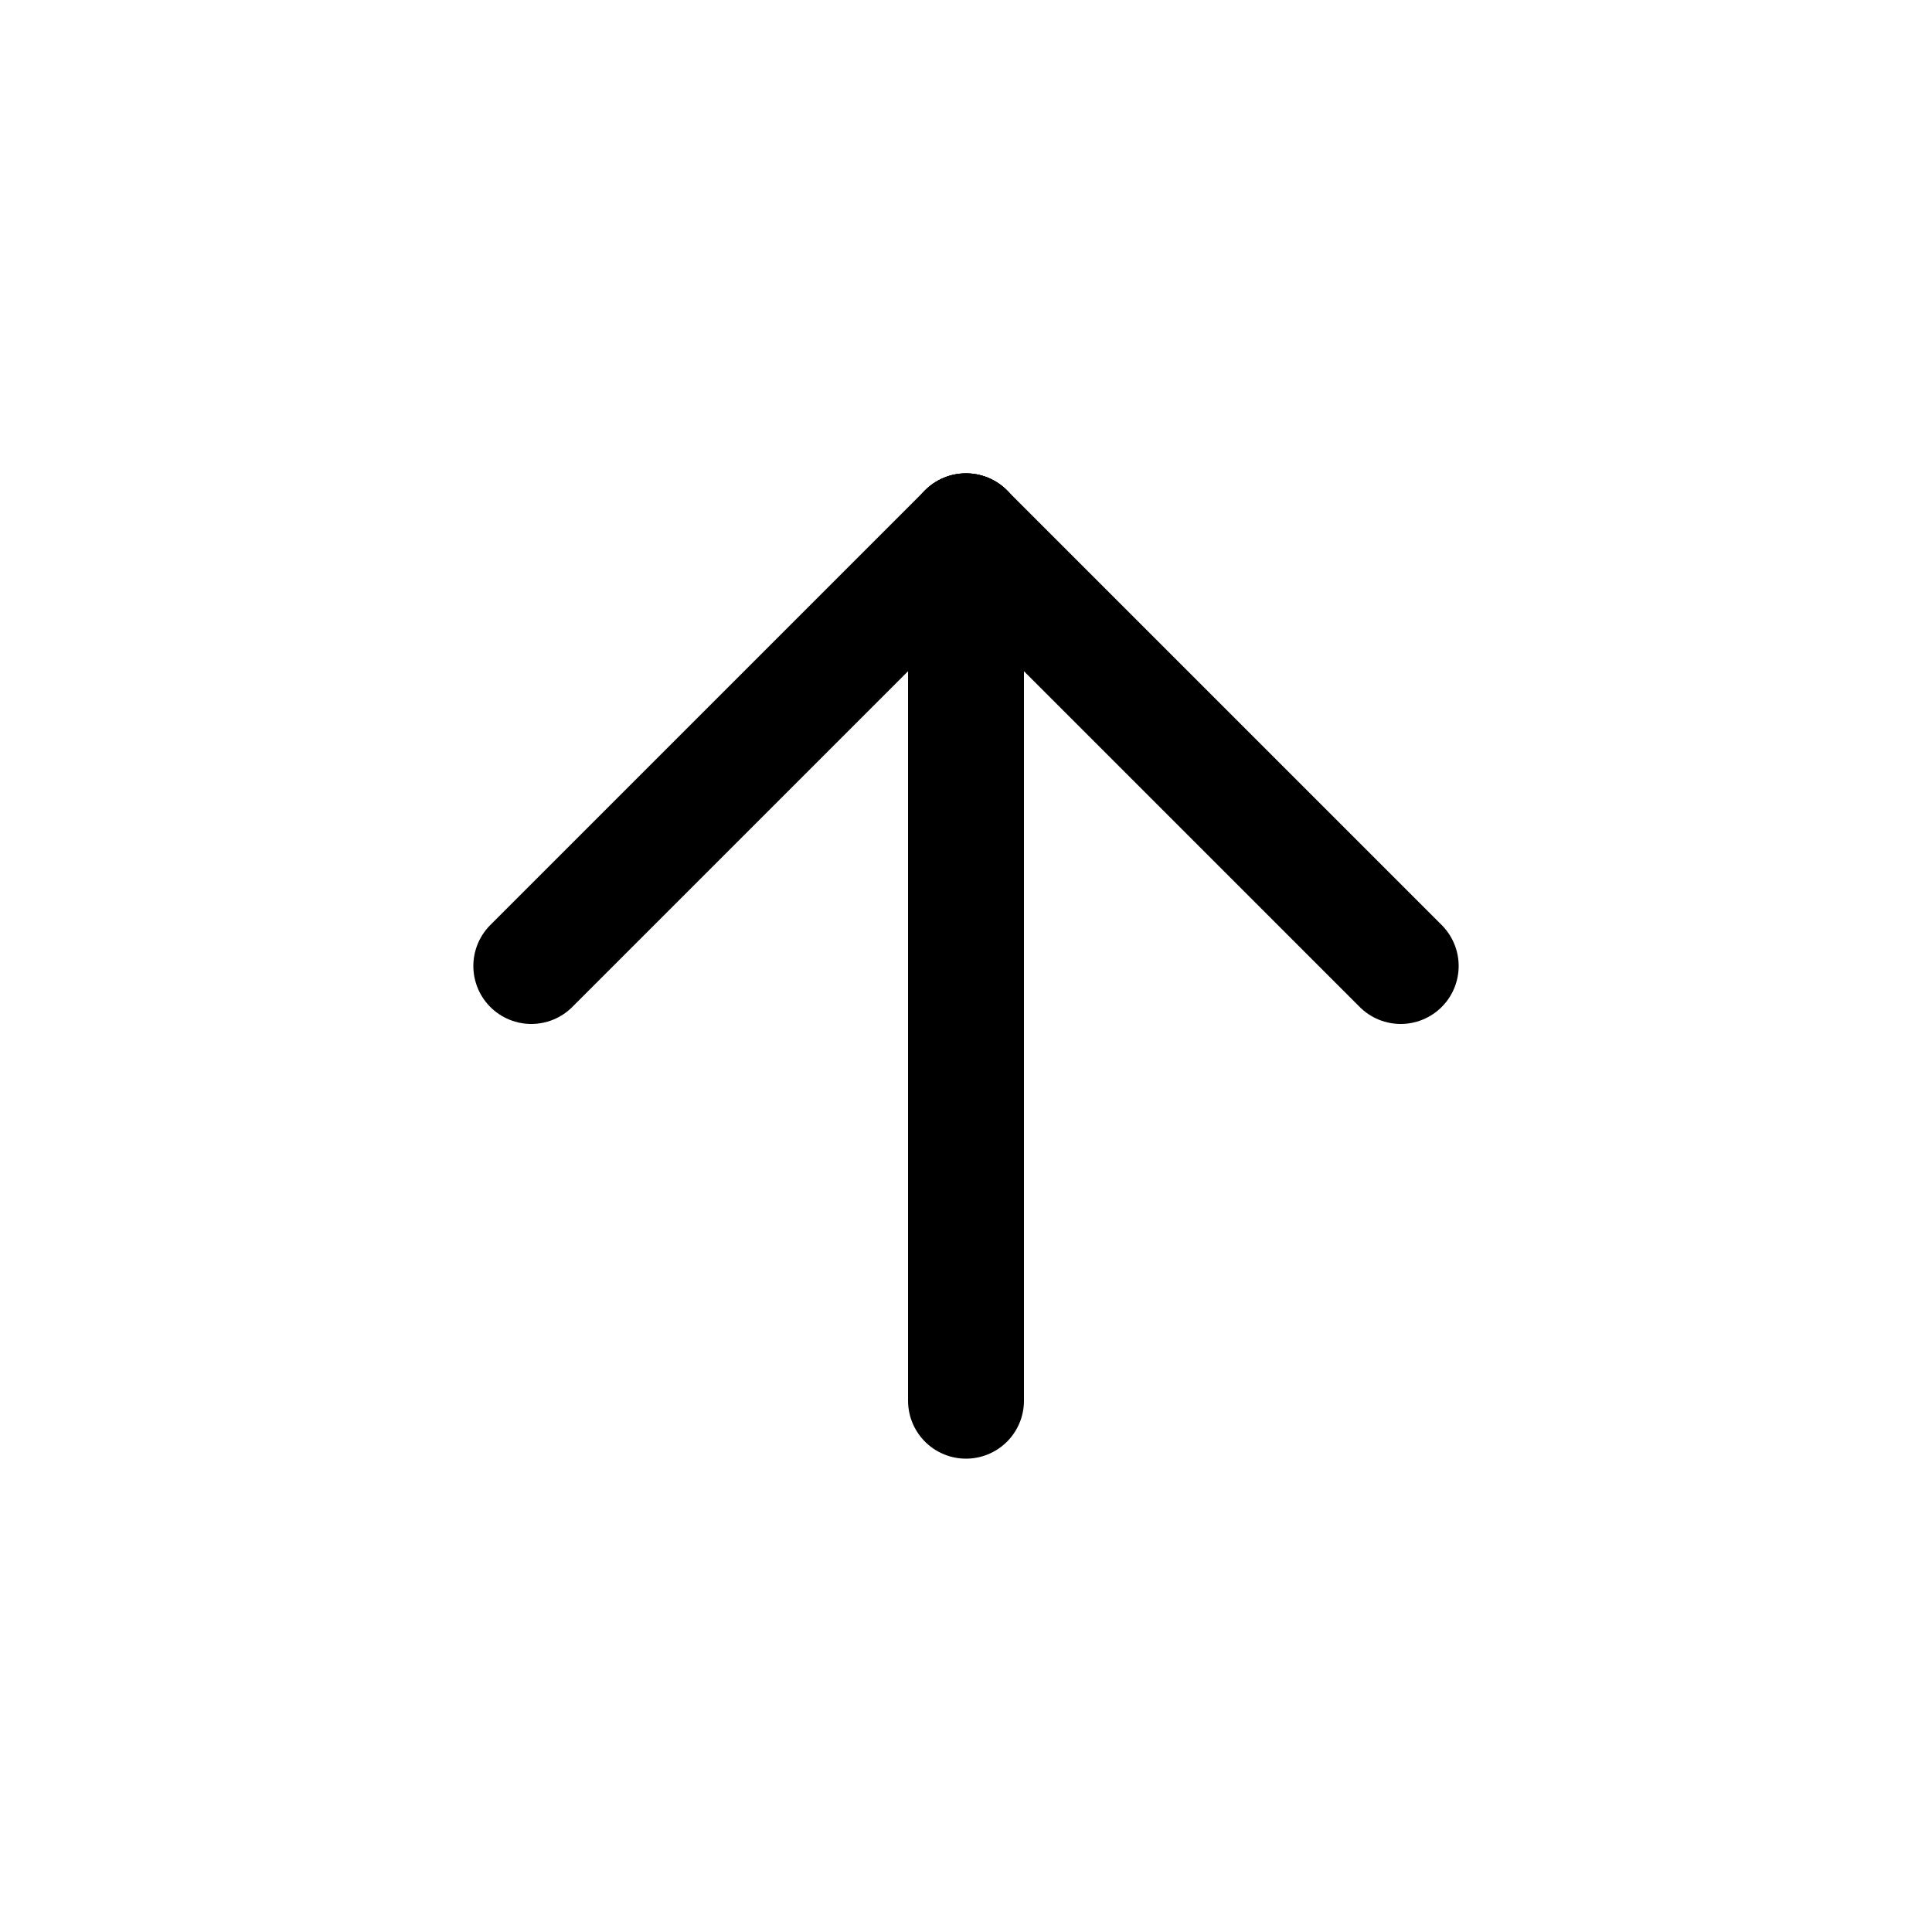
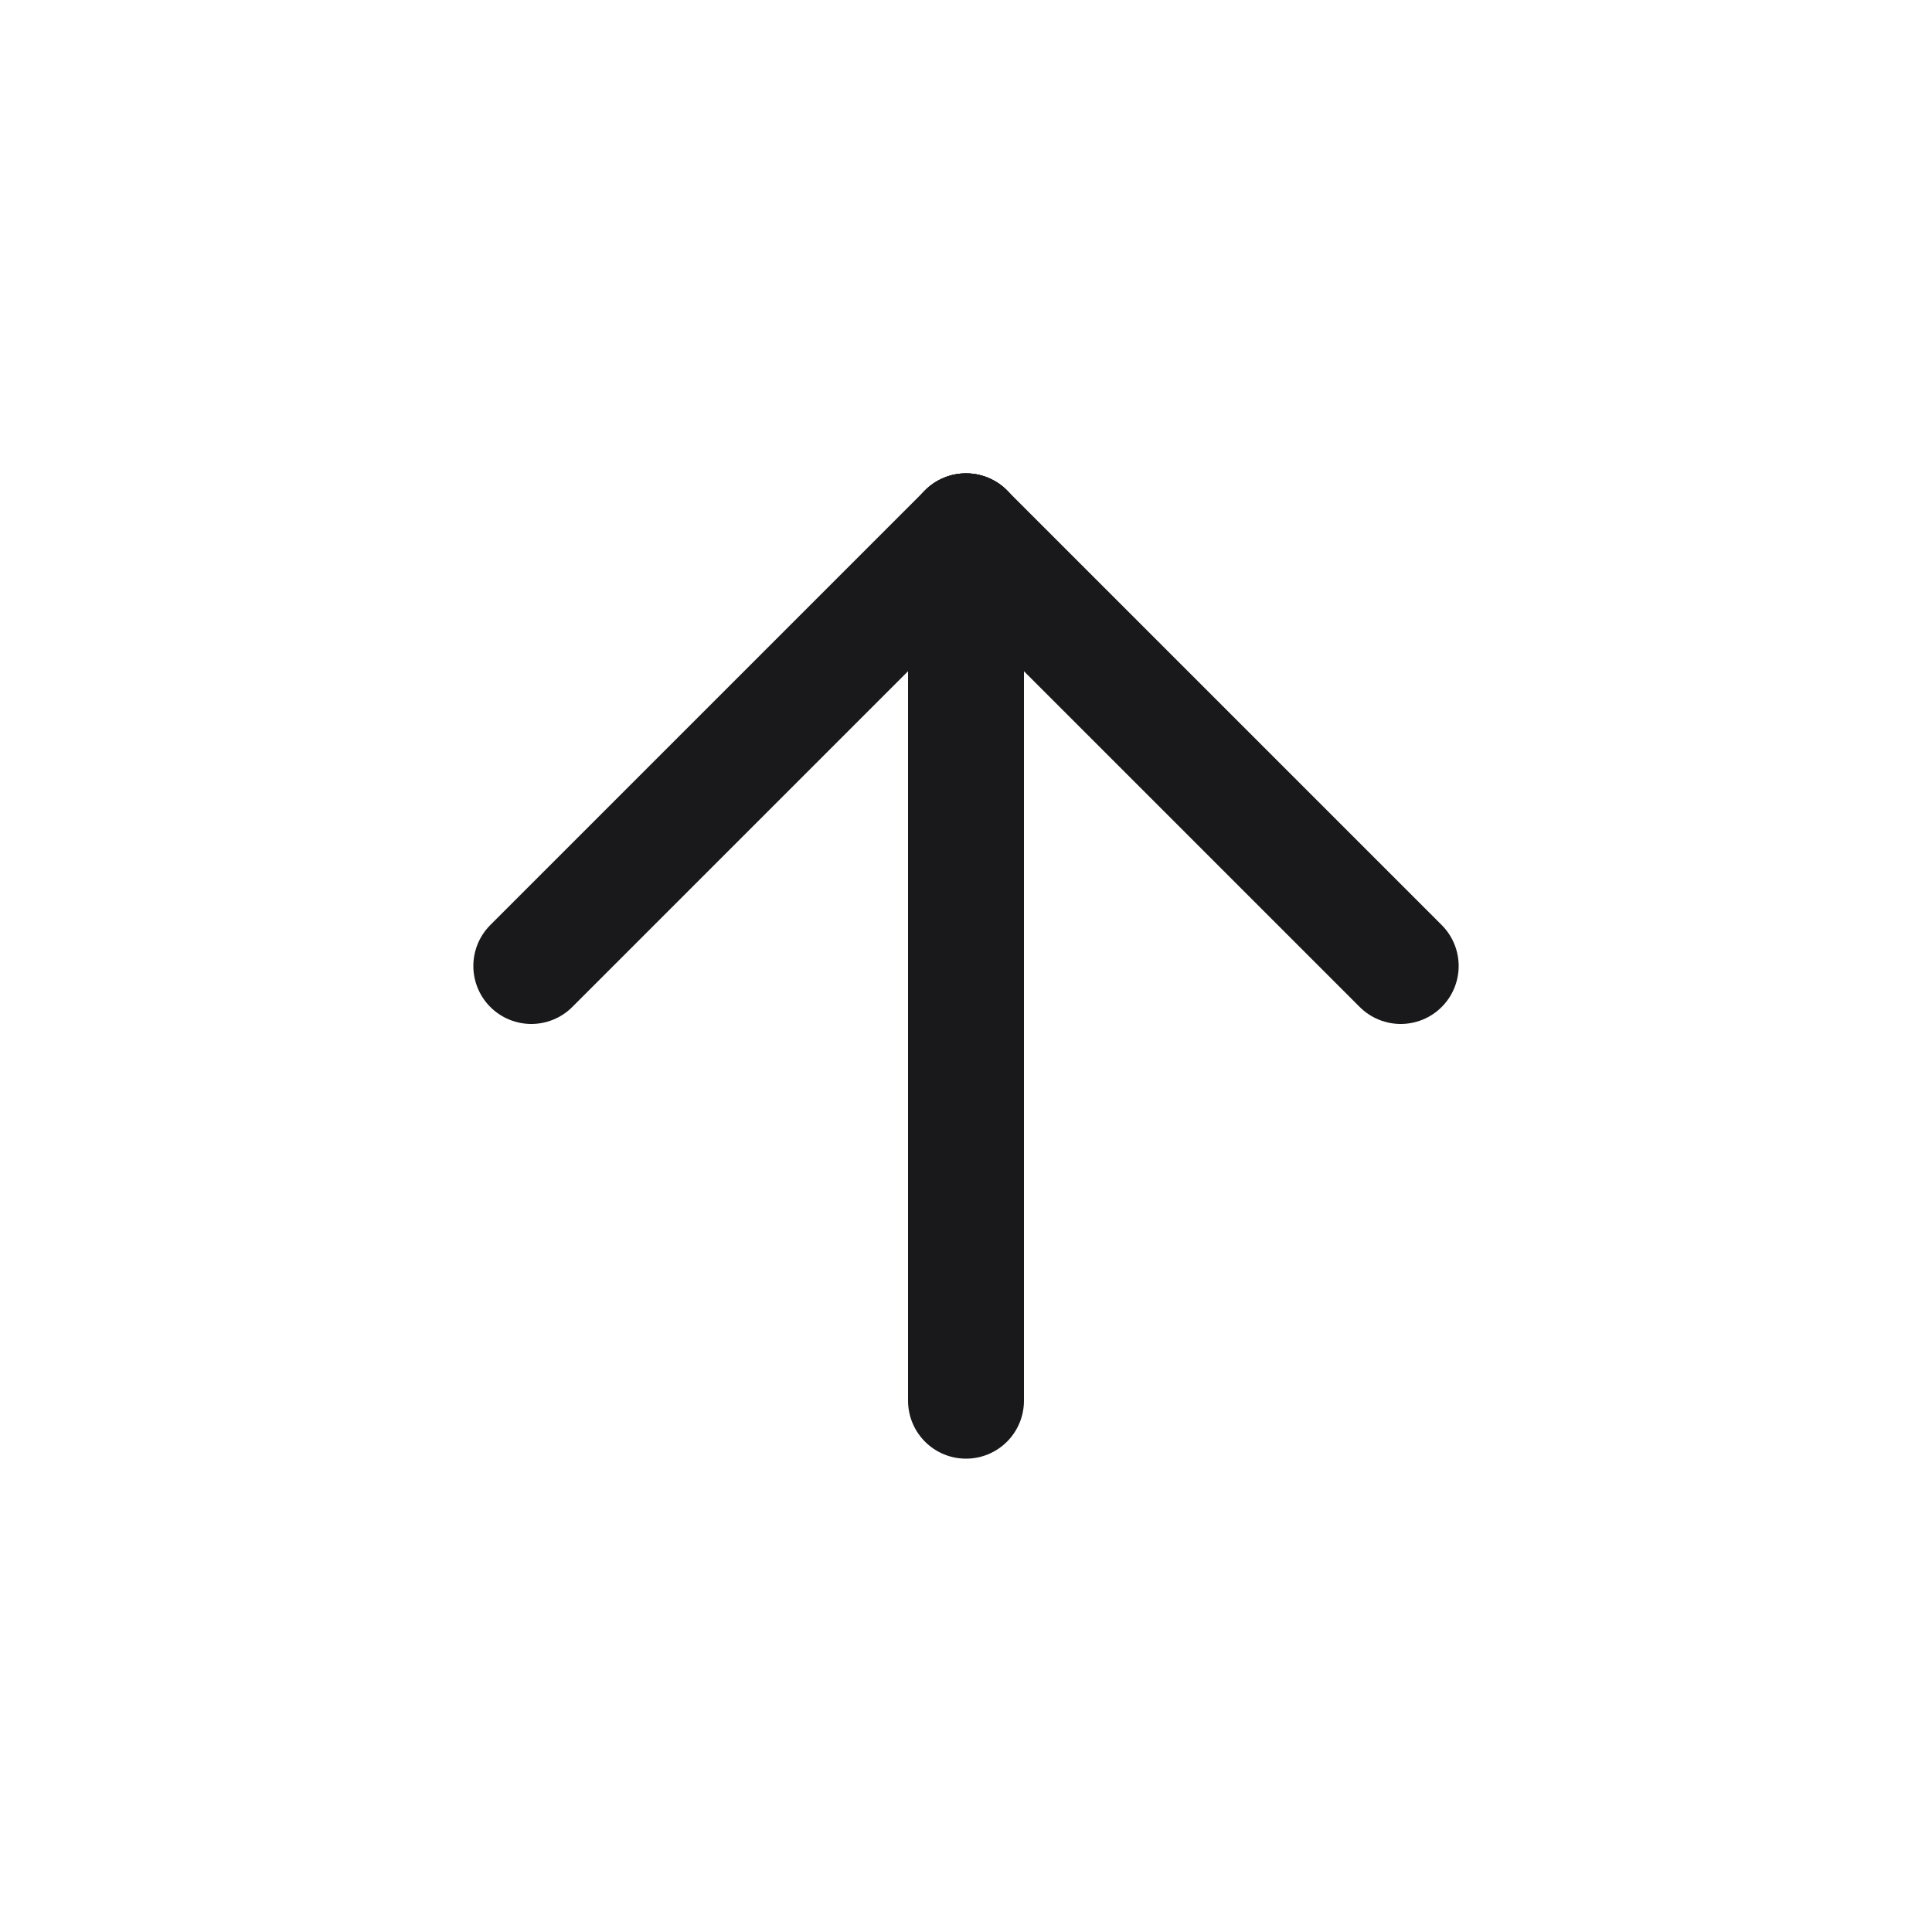
<svg xmlns="http://www.w3.org/2000/svg" width="20" height="20" viewBox="0 0 20 20" fill="none">
-   <path d="M10 14.5L10 5.5" stroke="currentColor" stroke-width="1.2" stroke-linecap="round" />
-   <path d="M5.5 10L10 5.5" stroke="currentColor" stroke-width="1.2" stroke-linecap="round" />
-   <path d="M14.5 10L10 5.5" stroke="currentColor" stroke-width="1.2" stroke-linecap="round" />
+   <path d="M10 14.5L10 5.5" stroke="#19191C" stroke-width="1.2" stroke-linecap="round" />
+   <path d="M5.5 10L10 5.5" stroke="#19191C" stroke-width="1.2" stroke-linecap="round" />
+   <path d="M14.5 10L10 5.5" stroke="#19191C" stroke-width="1.2" stroke-linecap="round" />
</svg>
